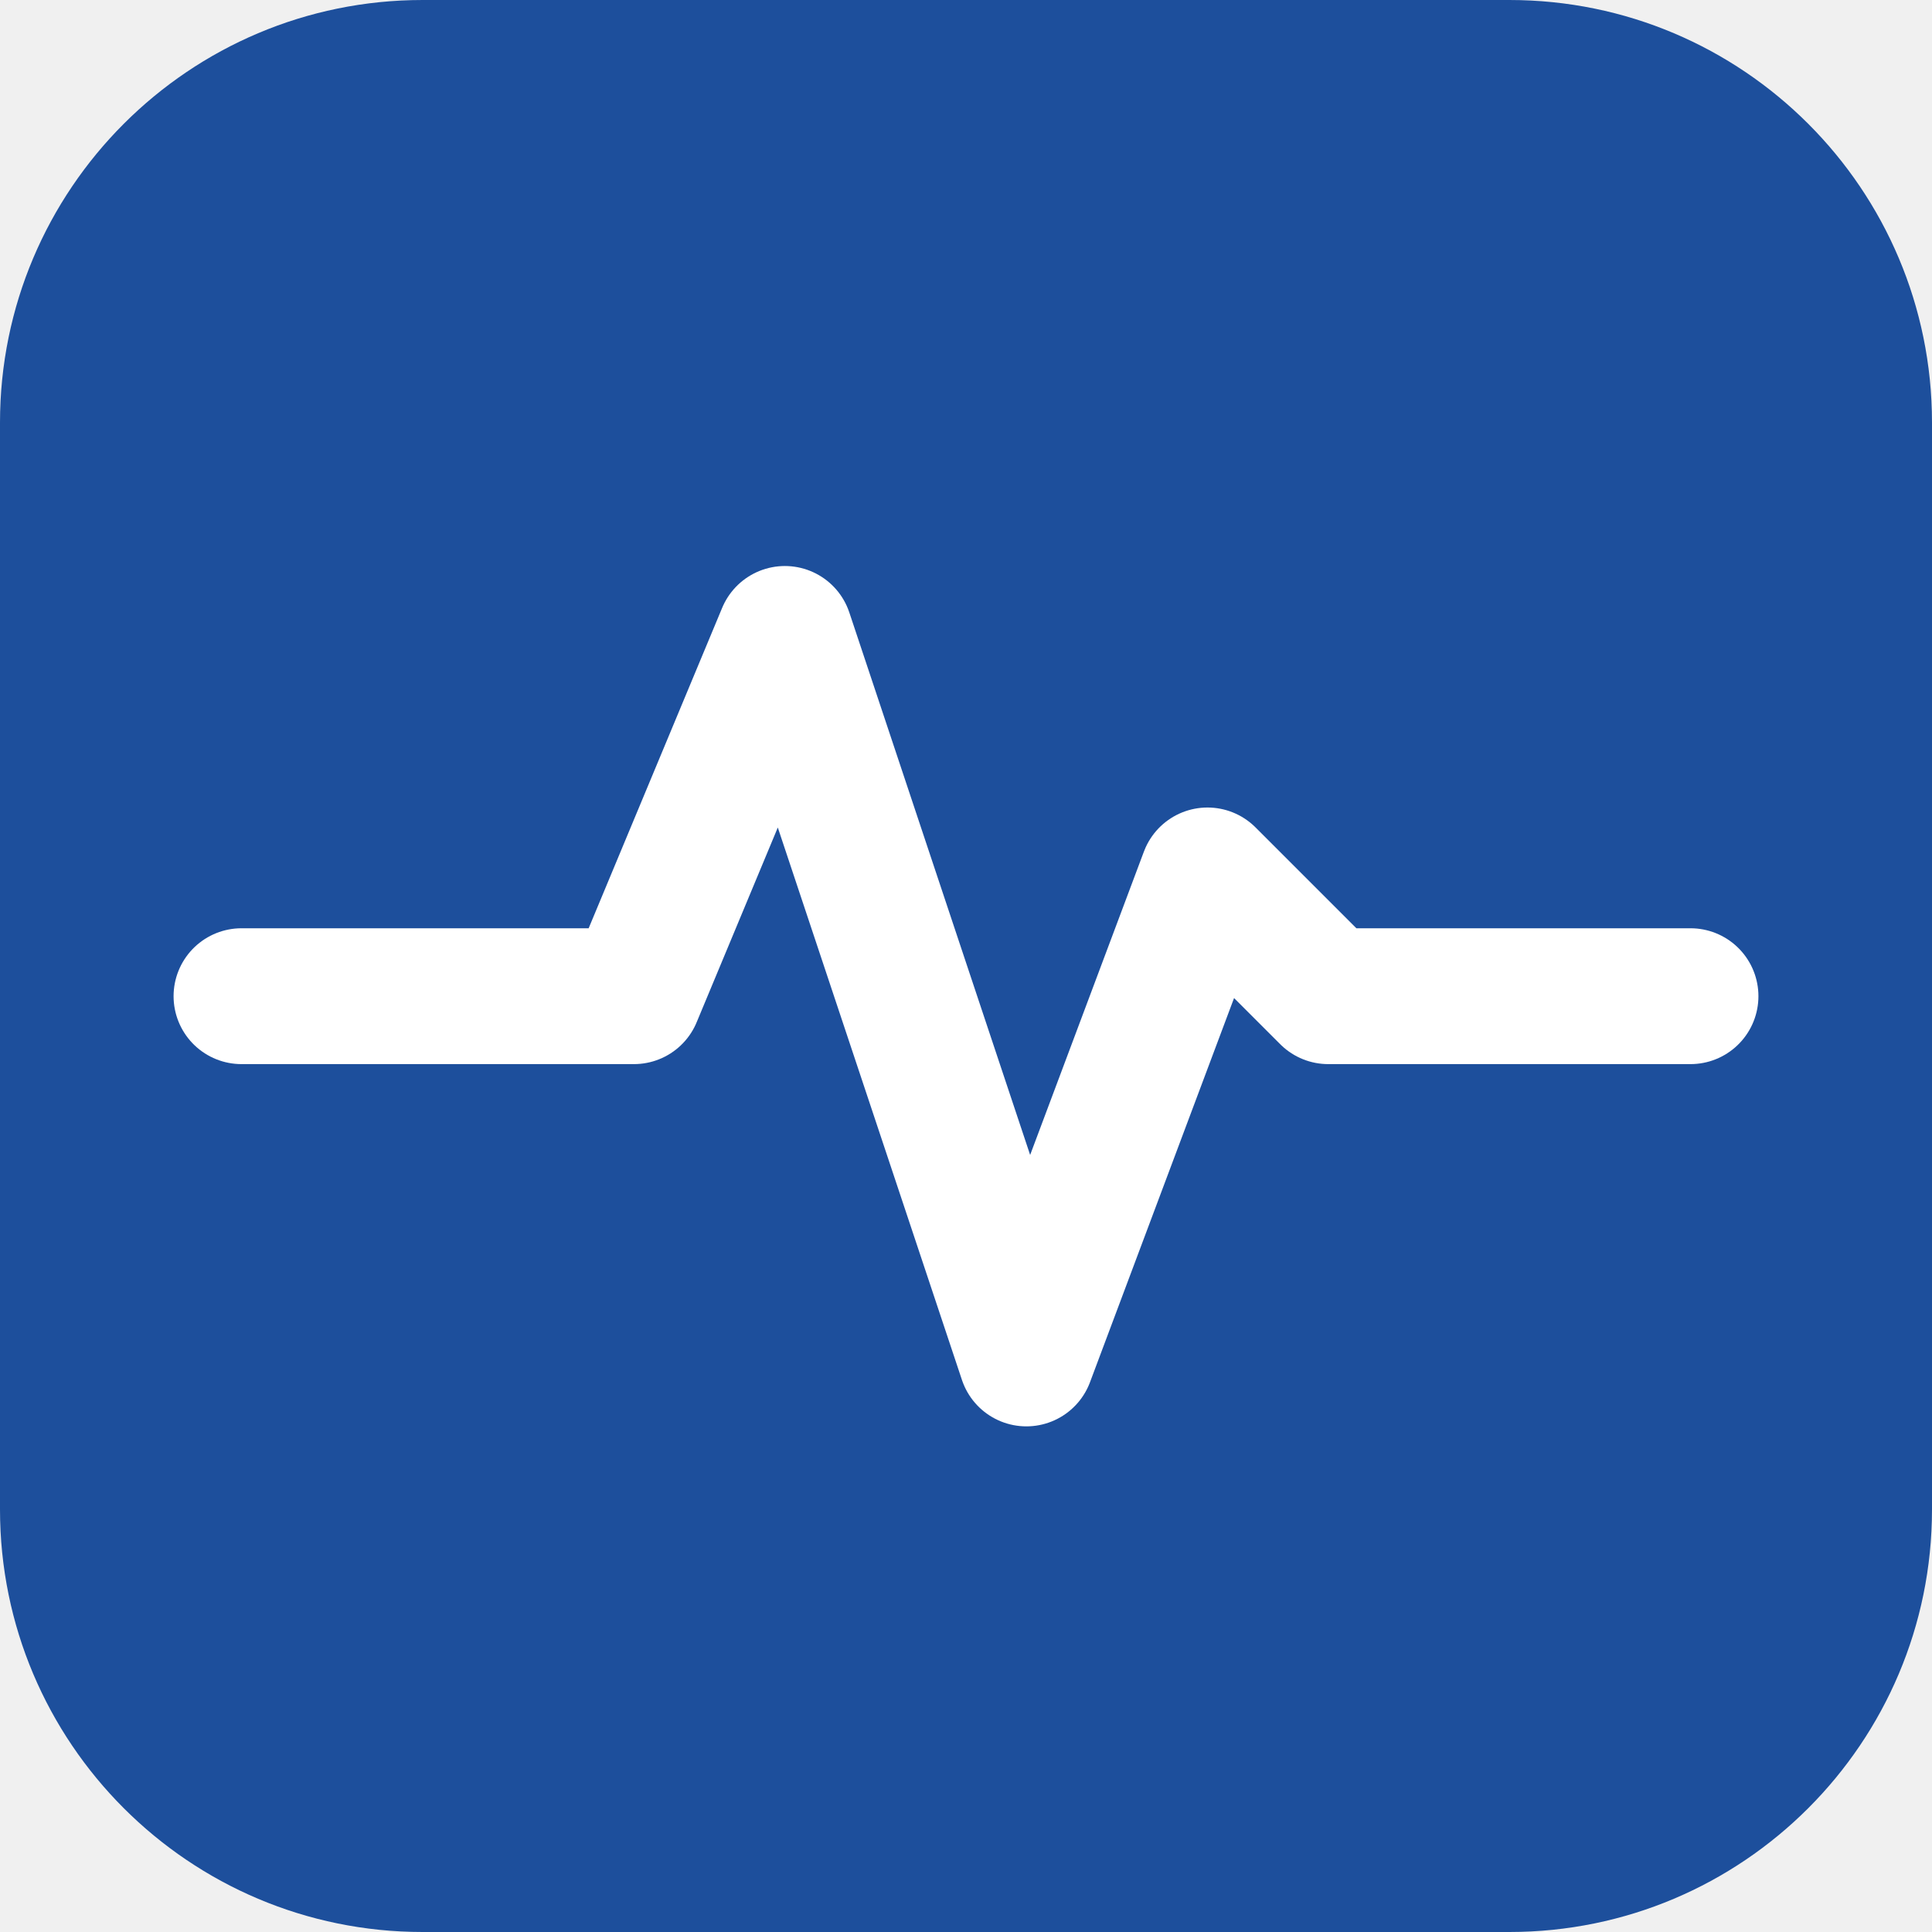
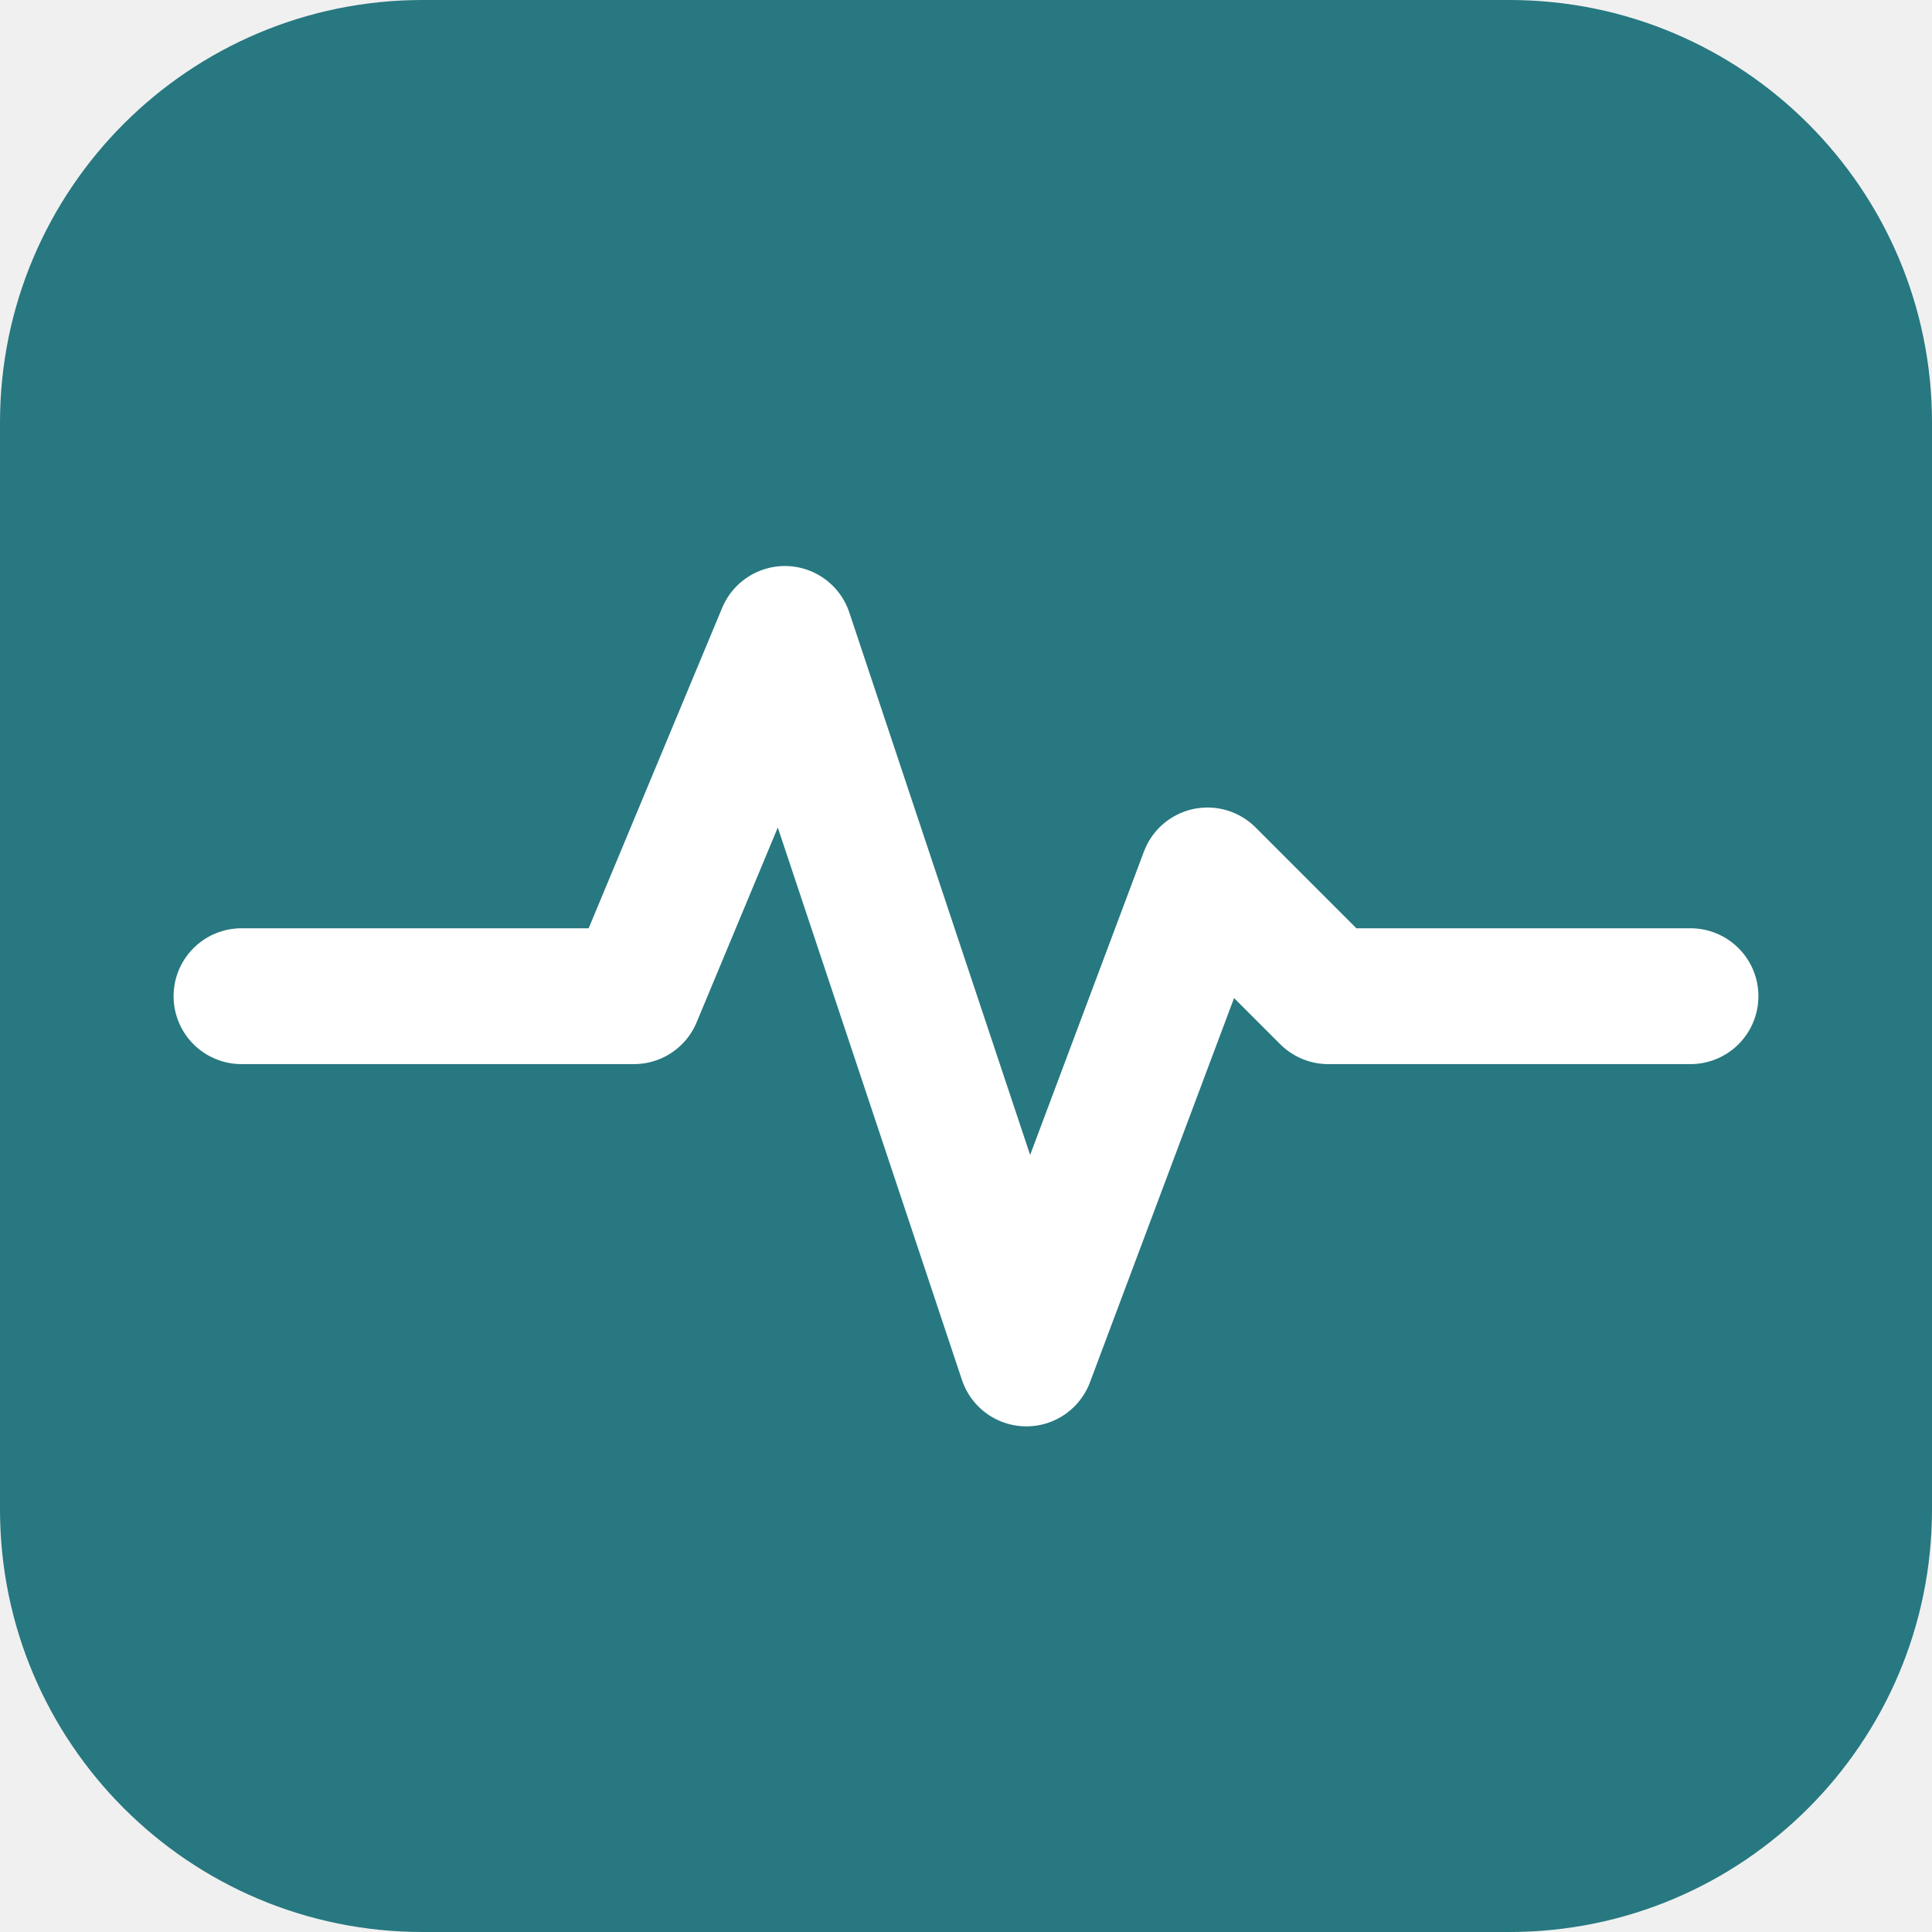
<svg xmlns="http://www.w3.org/2000/svg" viewBox="0 0 64 64">
-   <rect width="64" height="64" rx="14" fill="#1d4f9c" />
+   <rect width="64" height="64" rx="14" fill="#277880" />
  <path d="M8 33h13l5-12 8 24 6-16 4 4h12" fill="none" stroke="#fff" stroke-width="4.5" stroke-linecap="round" stroke-linejoin="round" />
</svg>
